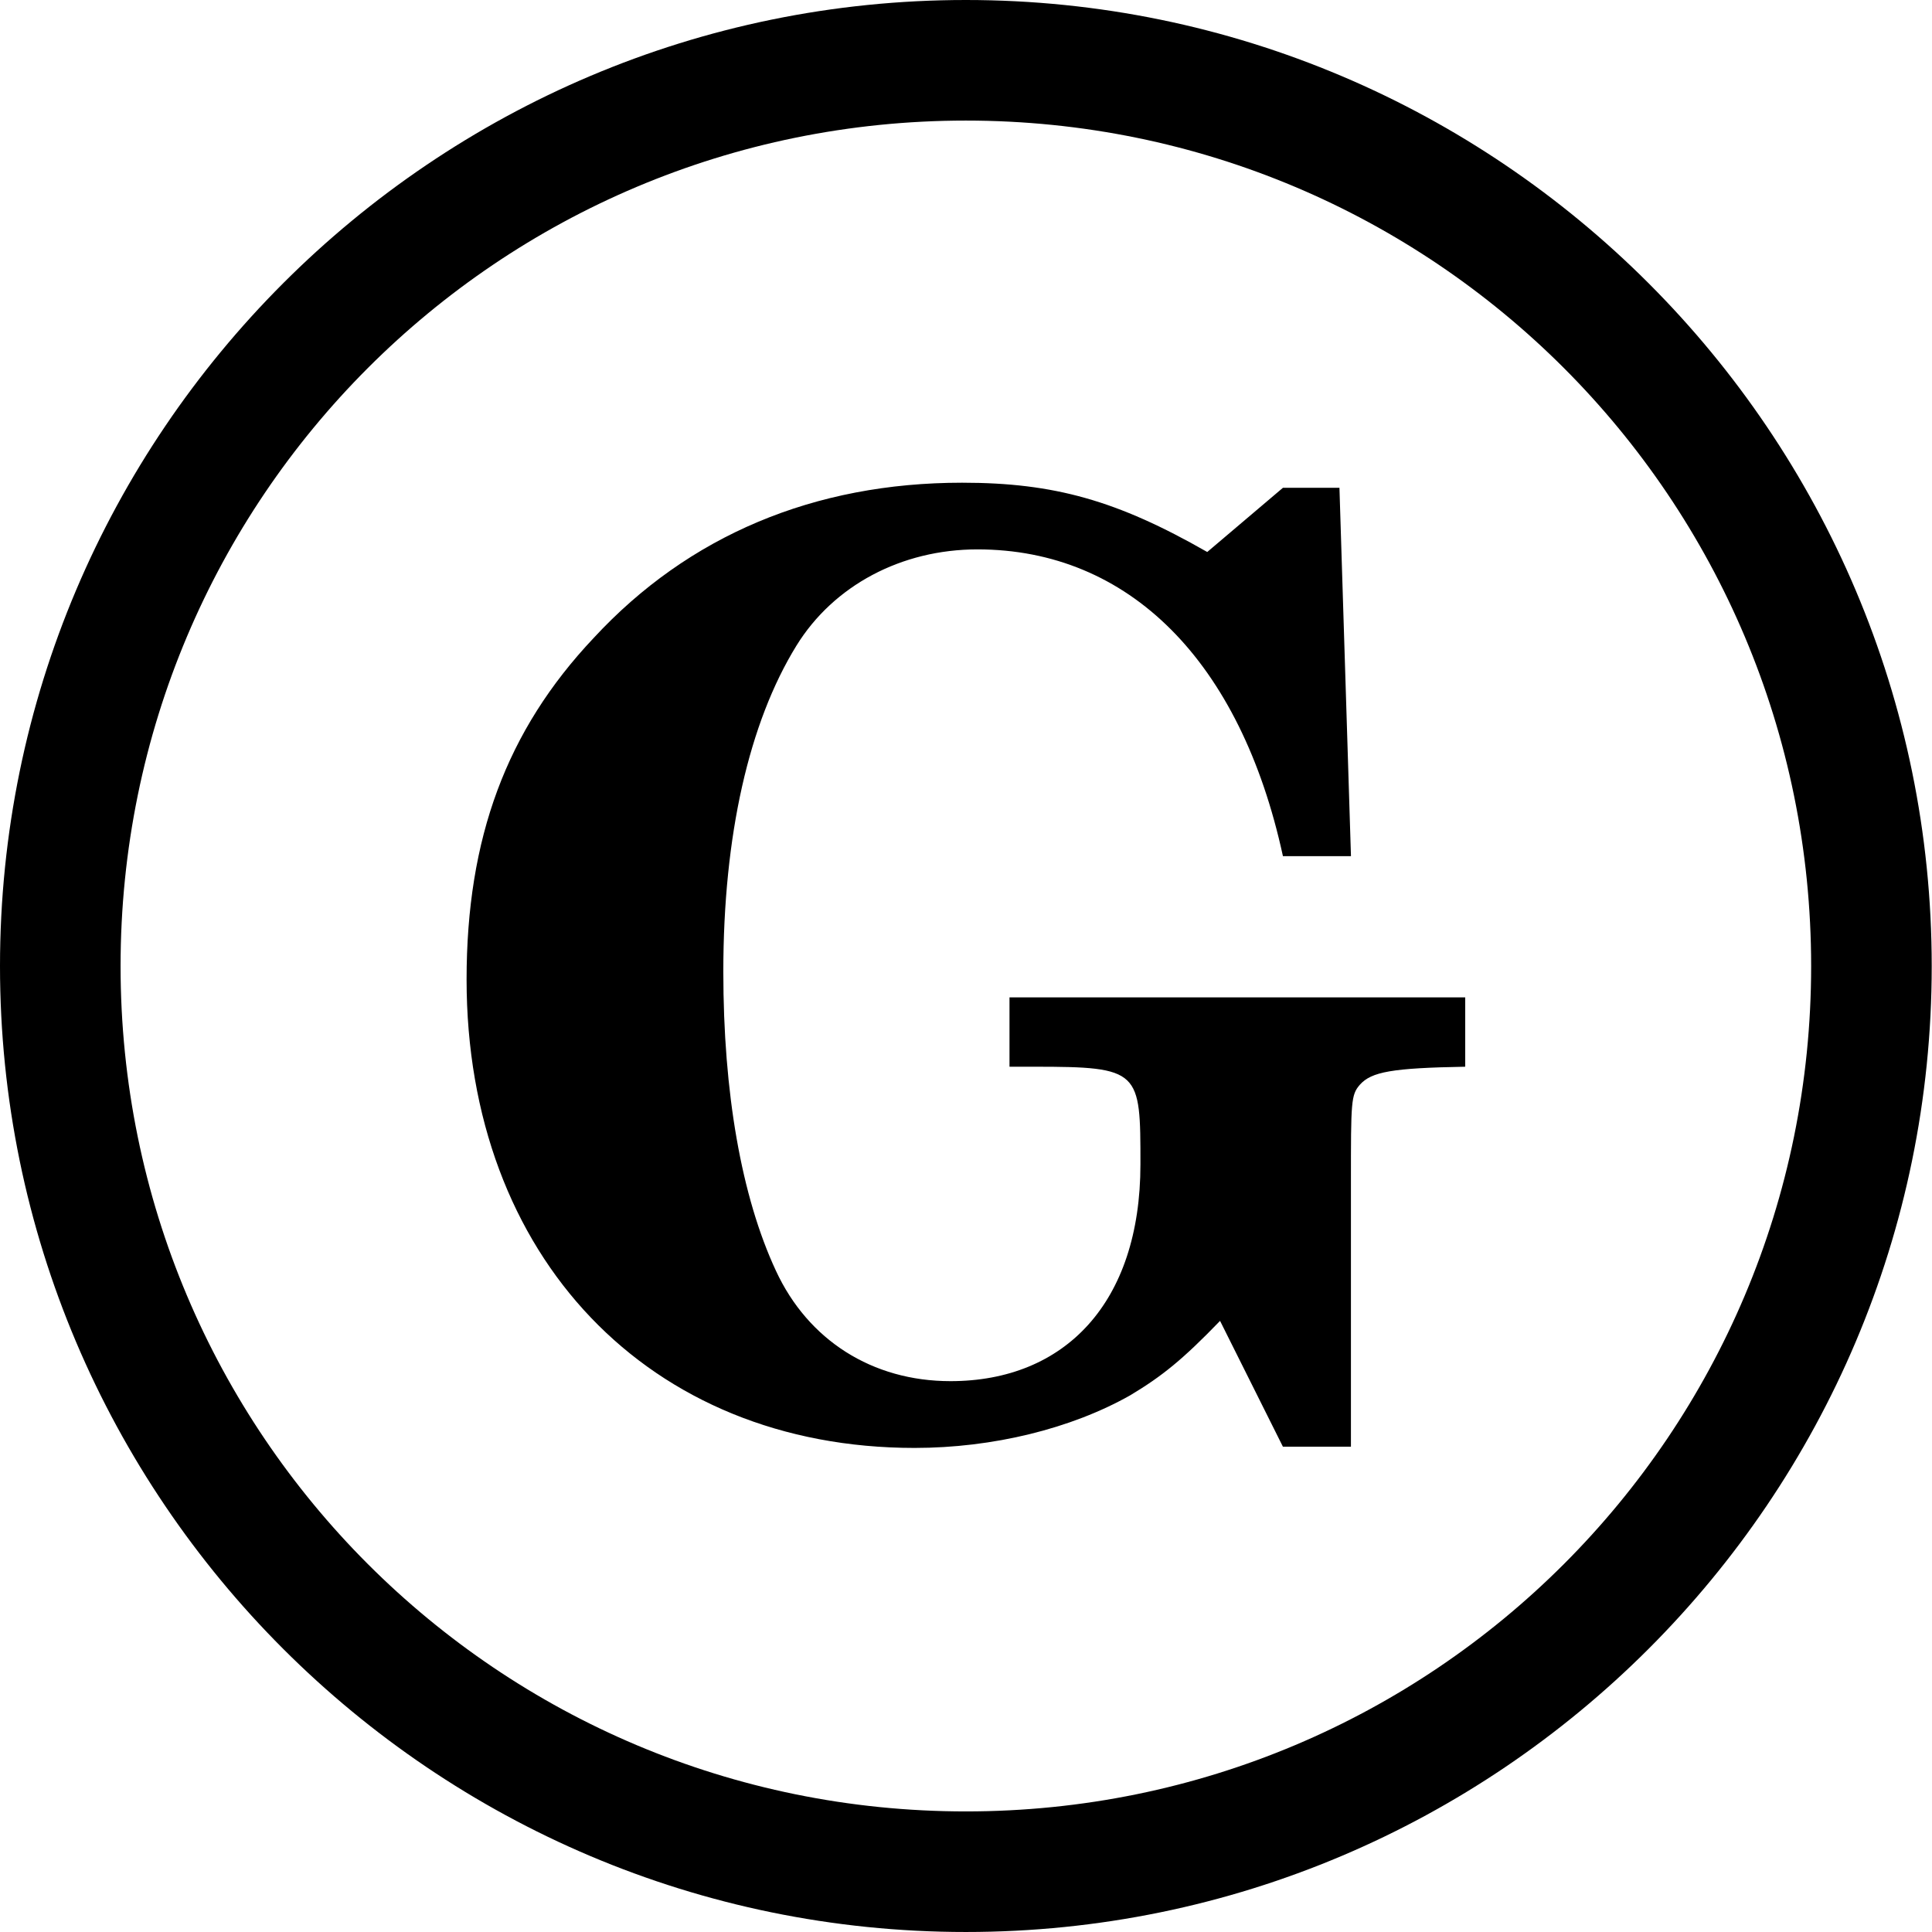
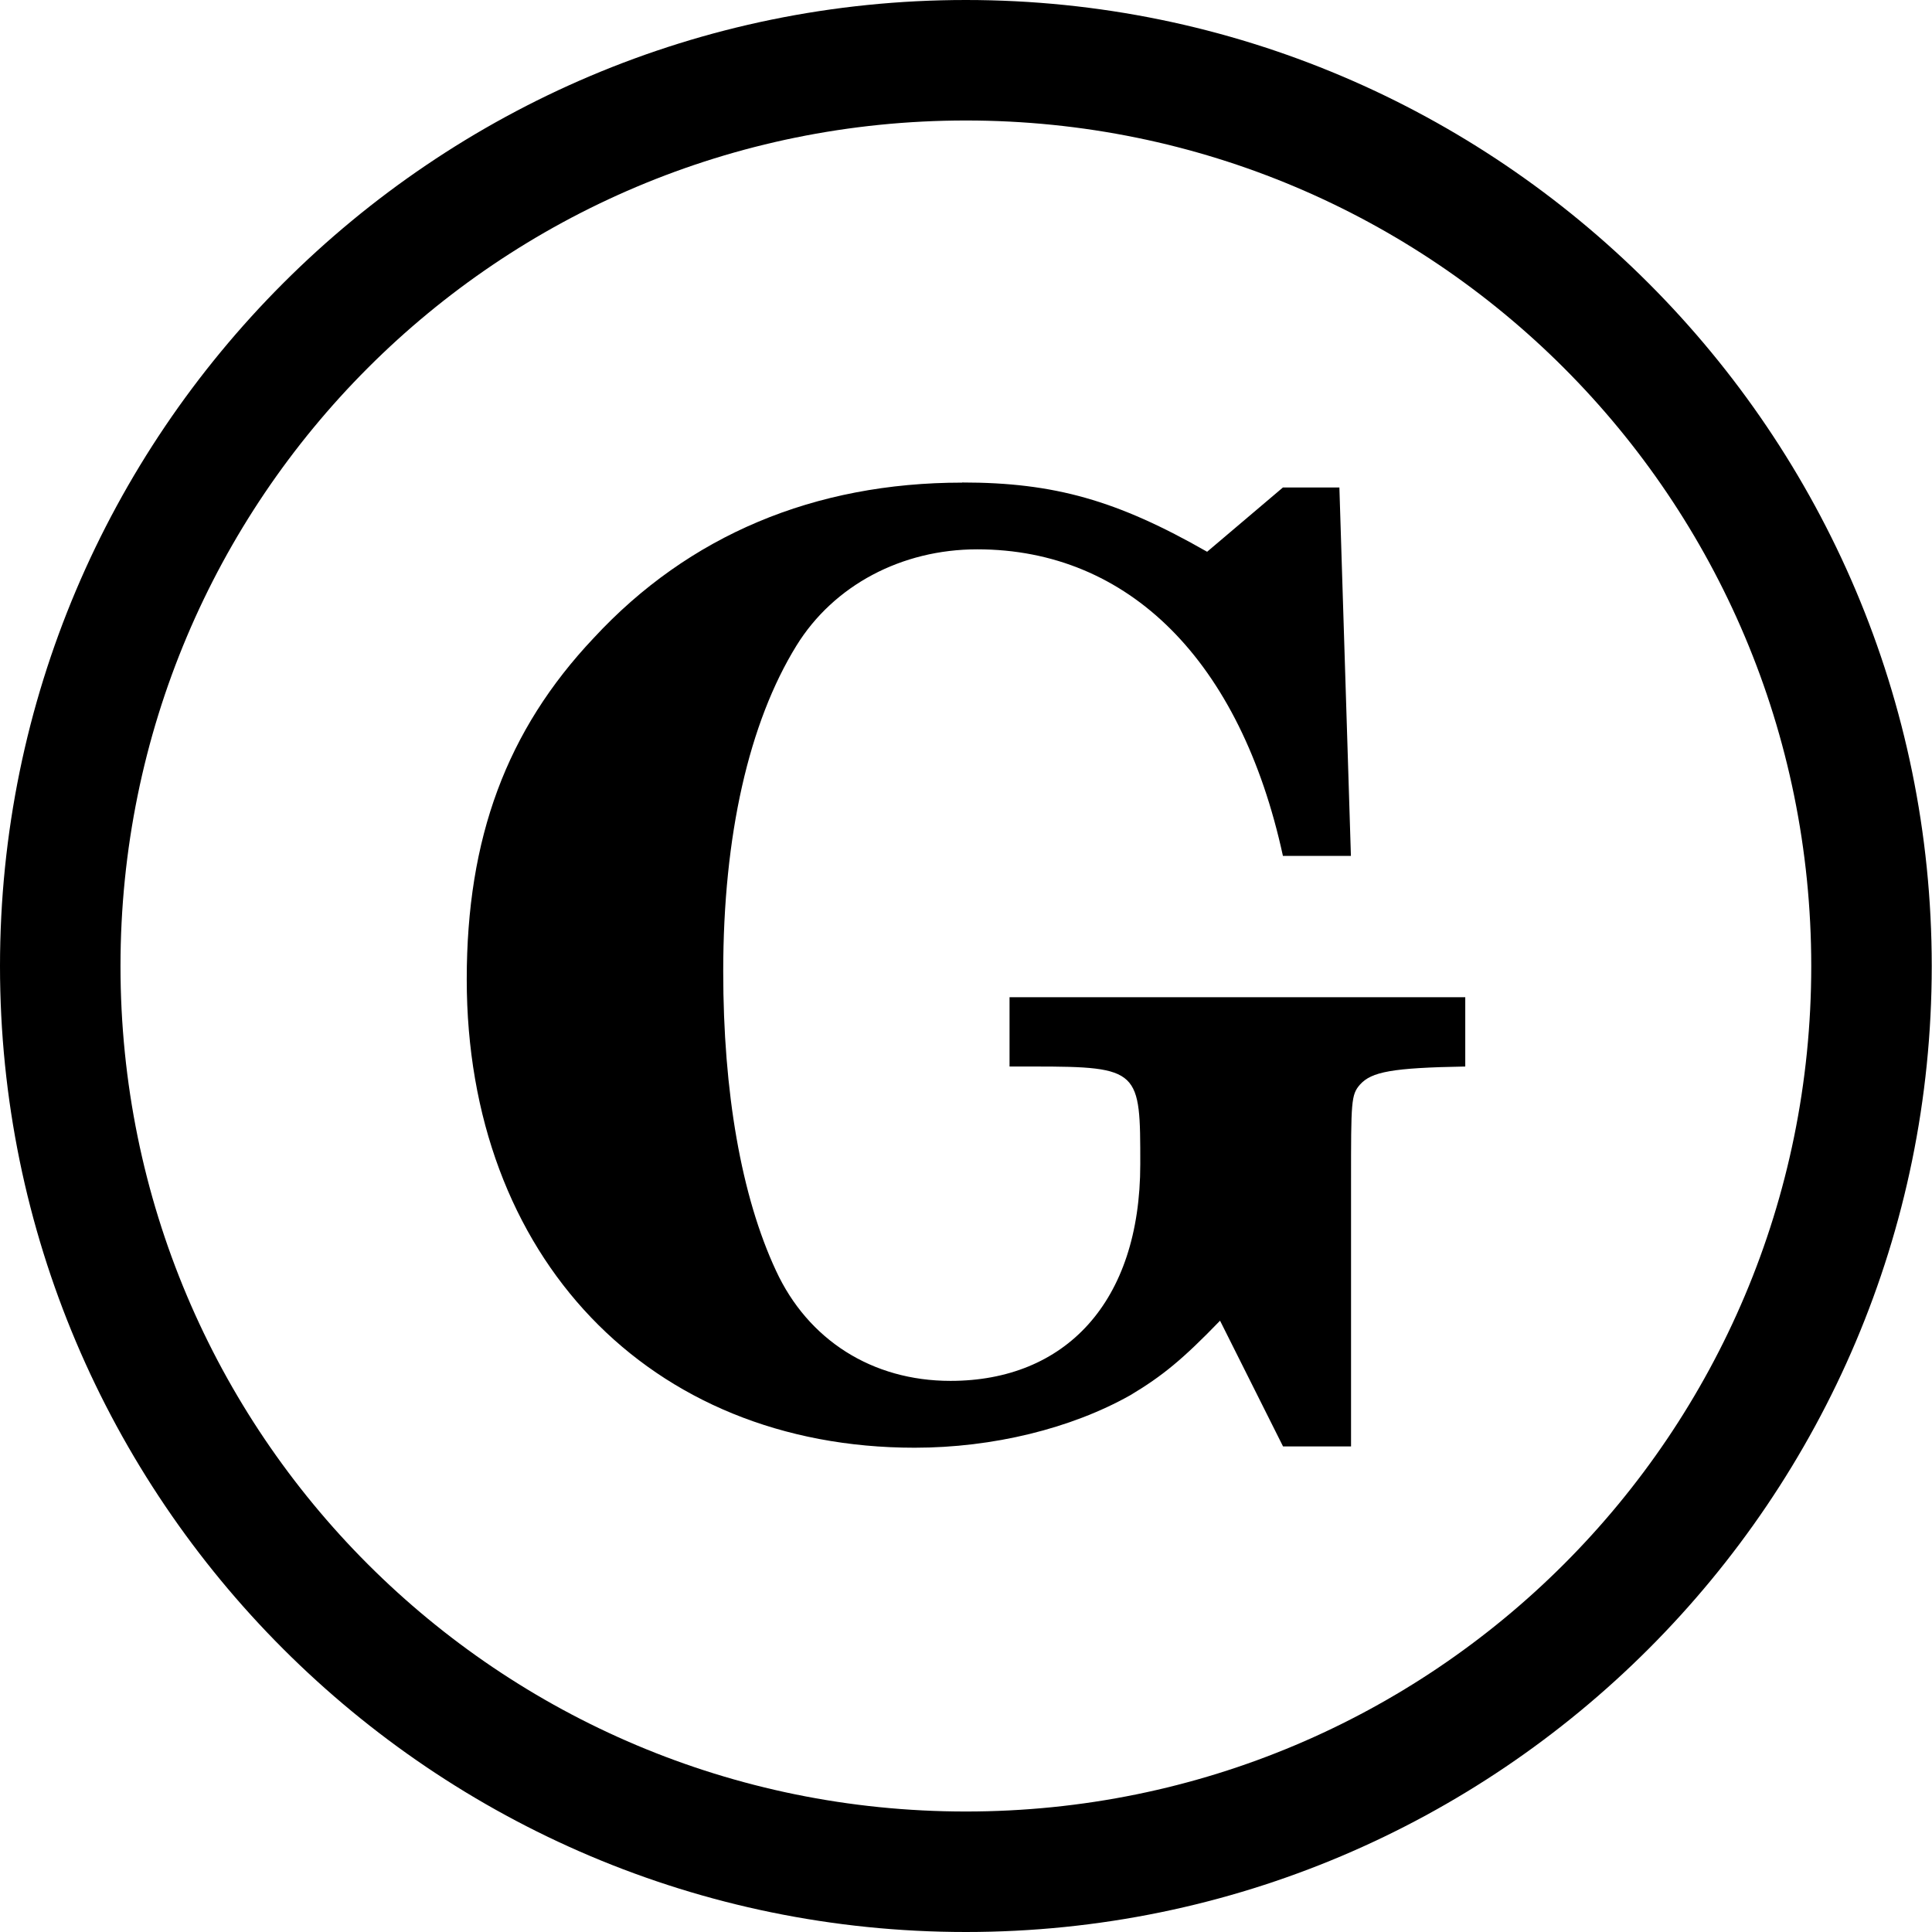
- <svg xmlns="http://www.w3.org/2000/svg" viewBox="0 0 15.086 15.088">
-   <path transform="scale(.26458)" d="m28.51 0c-15.726 0-28.51 12.79-28.51 28.516 0 15.726 12.784 28.51 28.51 28.51s28.508-12.784 28.508-28.51c0-15.726-12.782-28.516-28.508-28.516zm0 3.559c13.802 0 24.949 11.156 24.949 24.957 0 13.802-11.148 24.951-24.949 24.951-13.802 0-24.951-11.15-24.951-24.951 0-13.802 11.15-24.957 24.951-24.957zm-0.113 10.689c-4.357 0-8.072 1.553-10.875 4.584-2.576 2.728-3.75 5.91-3.75 10.078 0 8.184 5.38 13.828 13.223 13.828 2.311 0 4.623-0.568 6.365-1.553 0.947-0.568 1.554-1.061 2.652-2.197l1.855 3.713h2.008v-7.805c0-2.387 4.13e-4 -2.578 0.266-2.881 0.341-0.379 0.948-0.491 3.107-0.529v-2.047h-13.451v2.047h0.721c3.145 0 3.144 0.113 3.144 2.879 0 4.092-2.235 6.402-5.607 6.402-2.311 0-4.205-1.212-5.152-3.258-1.023-2.197-1.553-5.267-1.553-8.828 0-4.016 0.756-7.35 2.158-9.623 1.099-1.781 3.106-2.842 5.342-2.842 4.471 0 7.768 3.296 9.018 9.055h2.008l-0.34-10.873h-1.668l-2.234 1.895c-2.652-1.516-4.508-2.045-7.236-2.045z" color="#000000" color-rendering="auto" dominant-baseline="auto" image-rendering="auto" shape-rendering="auto" solid-color="#000000" stop-color="#000000" style="font-feature-settings:normal;font-variant-alternates:normal;font-variant-caps:normal;font-variant-east-asian:normal;font-variant-ligatures:normal;font-variant-numeric:normal;font-variant-position:normal;font-variation-settings:normal;inline-size:0;isolation:auto;mix-blend-mode:normal;shape-margin:0;shape-padding:0;text-decoration-color:#000000;text-decoration-line:none;text-decoration-style:solid;text-indent:0;text-orientation:mixed;text-transform:none;white-space:normal" />
+ <svg xmlns="http://www.w3.org/2000/svg" version="1.1" viewBox="0 0 15.086 15.088">
+   <path d="m7.543 0c-4.161 0-7.543 3.384-7.543 7.545s3.382 7.543 7.543 7.543c4.161 0 7.543-3.382 7.543-7.543s-3.382-7.545-7.543-7.545zm0 0.941c3.652 0 6.602 2.952 6.602 6.604 0 3.652-2.95 6.602-6.602 6.602-3.652 0-6.602-2.95-6.602-6.602 0-3.652 2.95-6.604 6.602-6.604zm-0.029 2.828c-1.153 0-2.135 0.411-2.877 1.213-0.682 0.722-0.992 1.563-0.992 2.666 0 2.165 1.423 3.658 3.498 3.658 0.612 0 1.222-0.15 1.684-0.41 0.251-0.15 0.41-0.281 0.701-0.582l0.492 0.982h0.531v-2.064c0-0.632 1.44e-4 -0.682 0.07-0.762 0.09-0.1 0.251-0.131 0.822-0.141v-0.541h-3.559v0.541h0.189c0.832 0 0.832 0.03 0.832 0.762 0 1.083-0.59 1.693-1.482 1.693-0.612 0-1.113-0.32-1.363-0.861-0.271-0.581-0.412-1.394-0.412-2.336 0-1.063 0.201-1.944 0.572-2.545 0.291-0.471 0.821-0.752 1.412-0.752 1.183 0 2.056 0.871 2.387 2.394h0.531l-0.09-2.877h-0.441l-0.592 0.502c-0.702-0.401-1.192-0.541-1.914-0.541z" style="font-feature-settings:normal;font-variant-alternates:normal;font-variant-caps:normal;font-variant-east-asian:normal;font-variant-ligatures:normal;font-variant-numeric:normal;font-variant-position:normal;font-variation-settings:normal;inline-size:0;isolation:auto;mix-blend-mode:normal;shape-margin:0;shape-padding:0;text-decoration-color:#000000;text-decoration-line:none;text-decoration-style:solid;text-indent:0;text-orientation:mixed;text-transform:none;white-space:normal" />
</svg>
